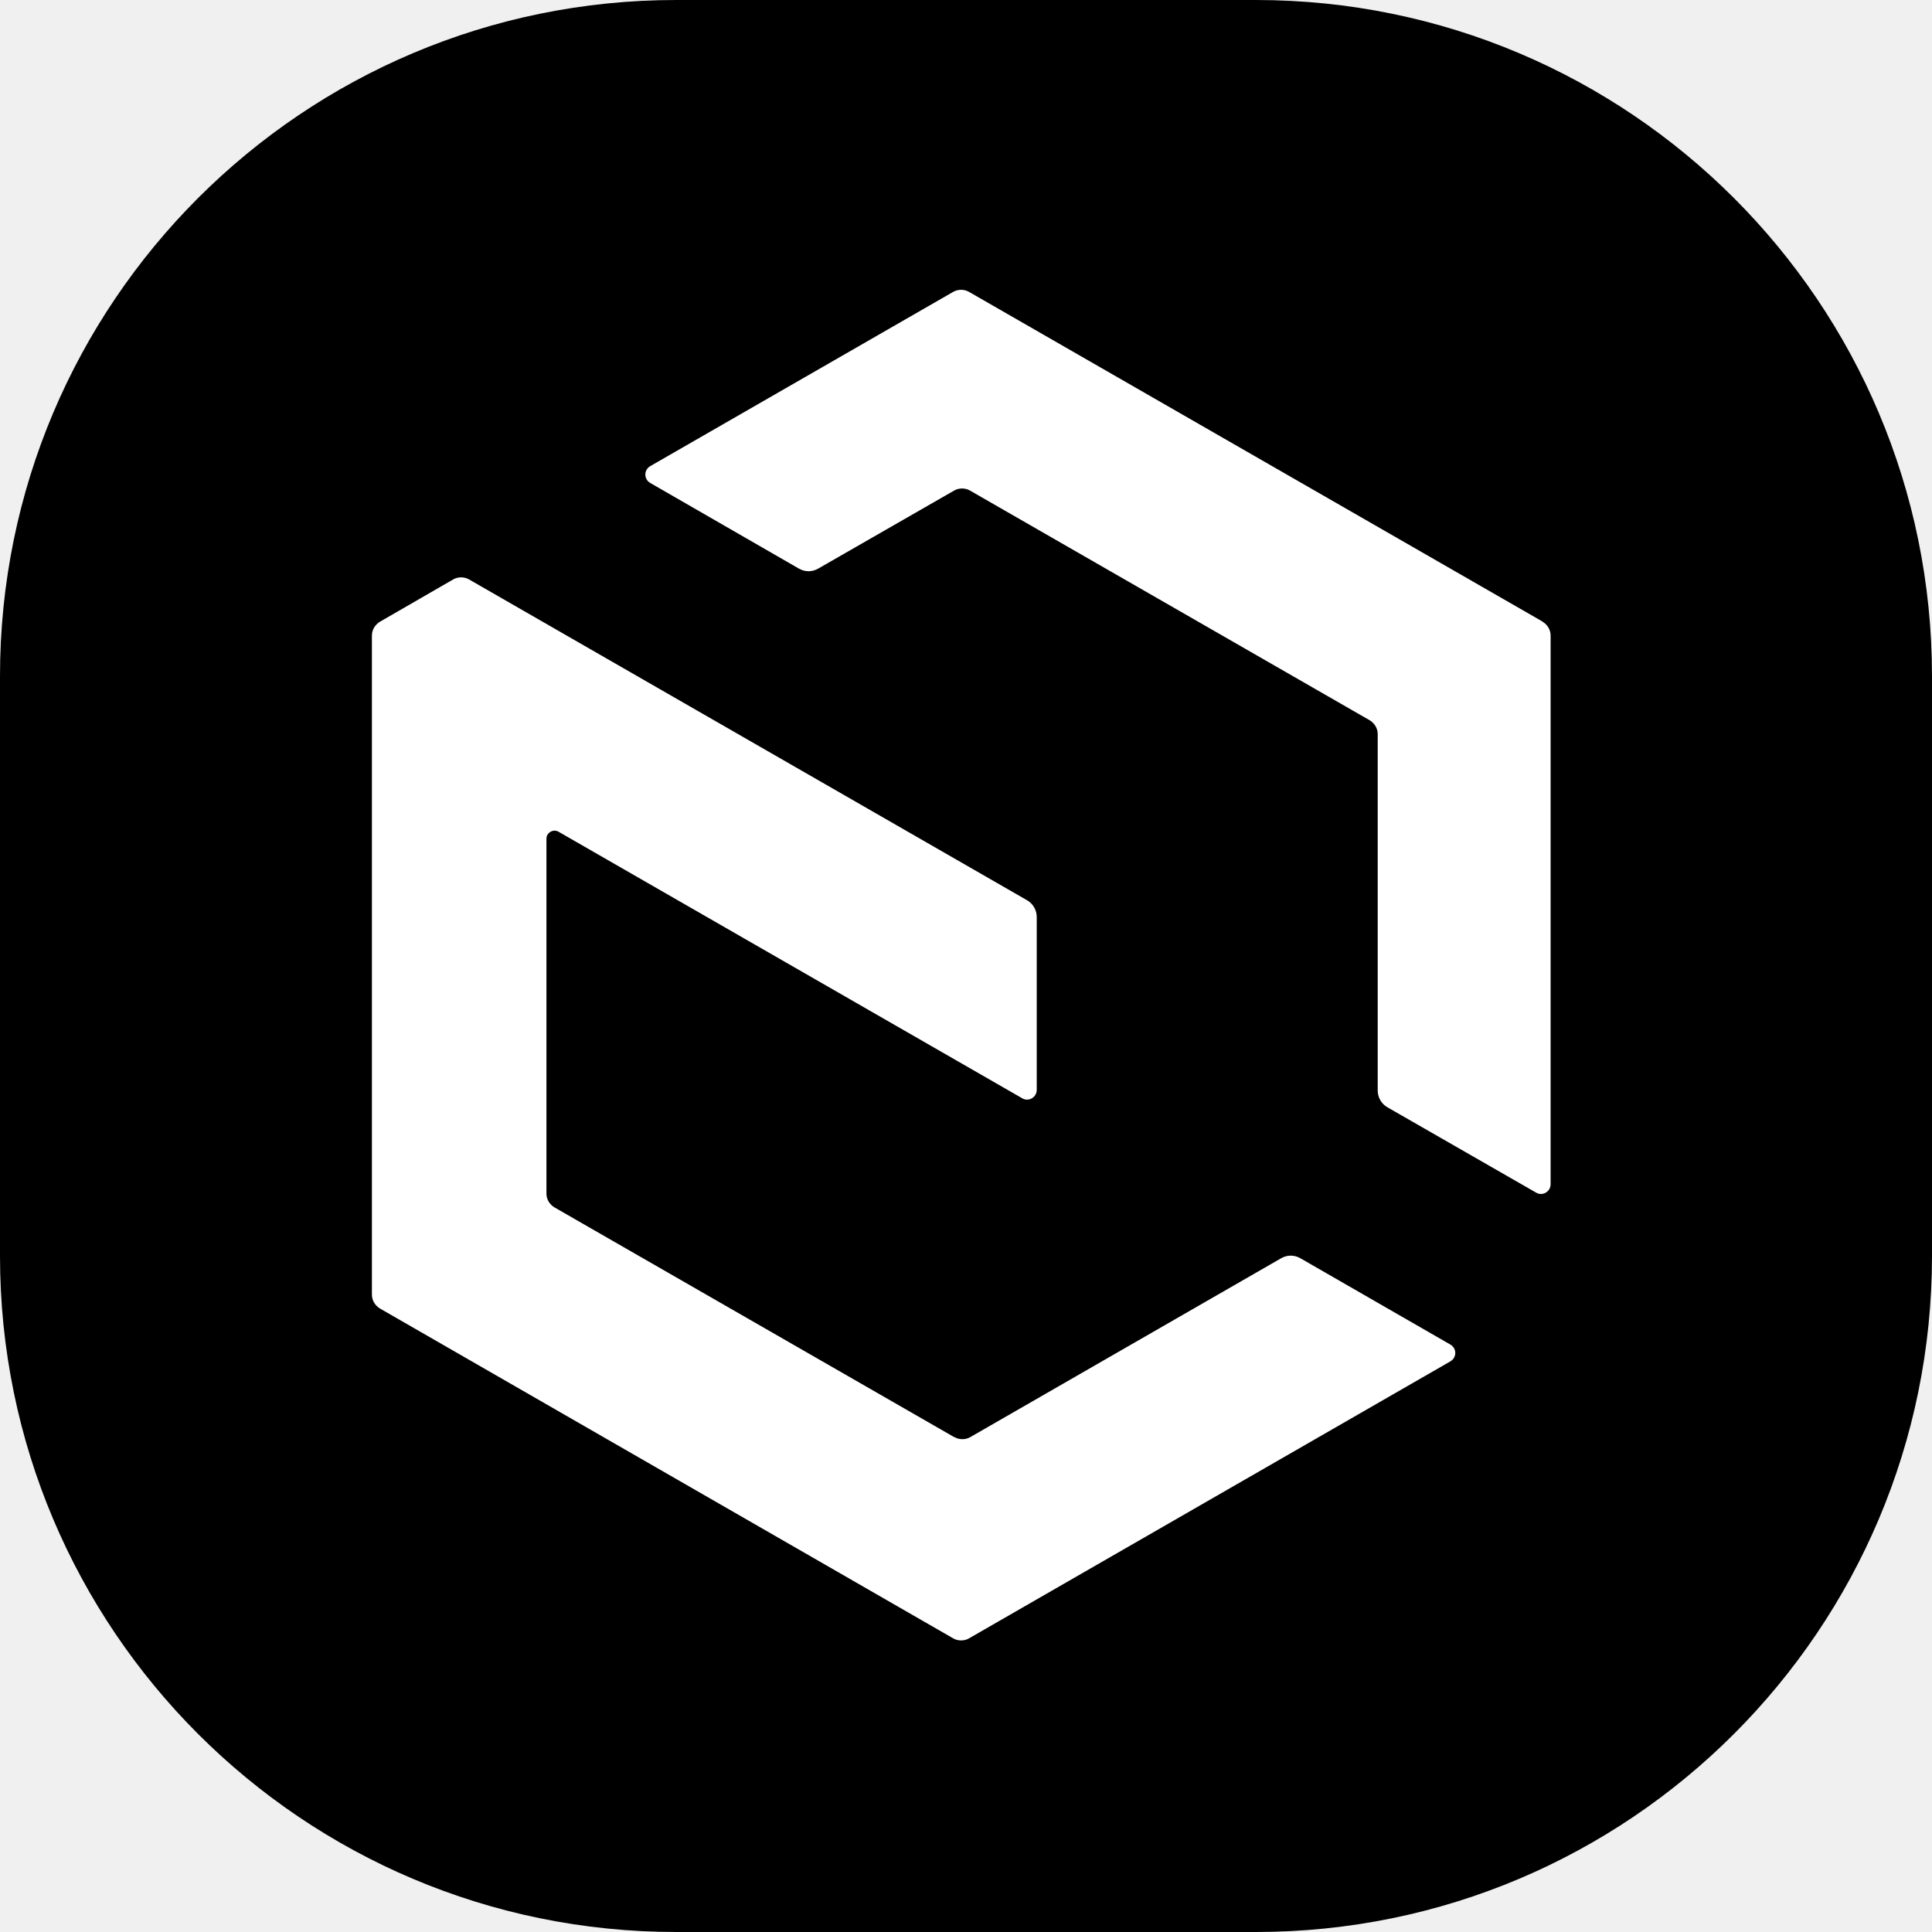
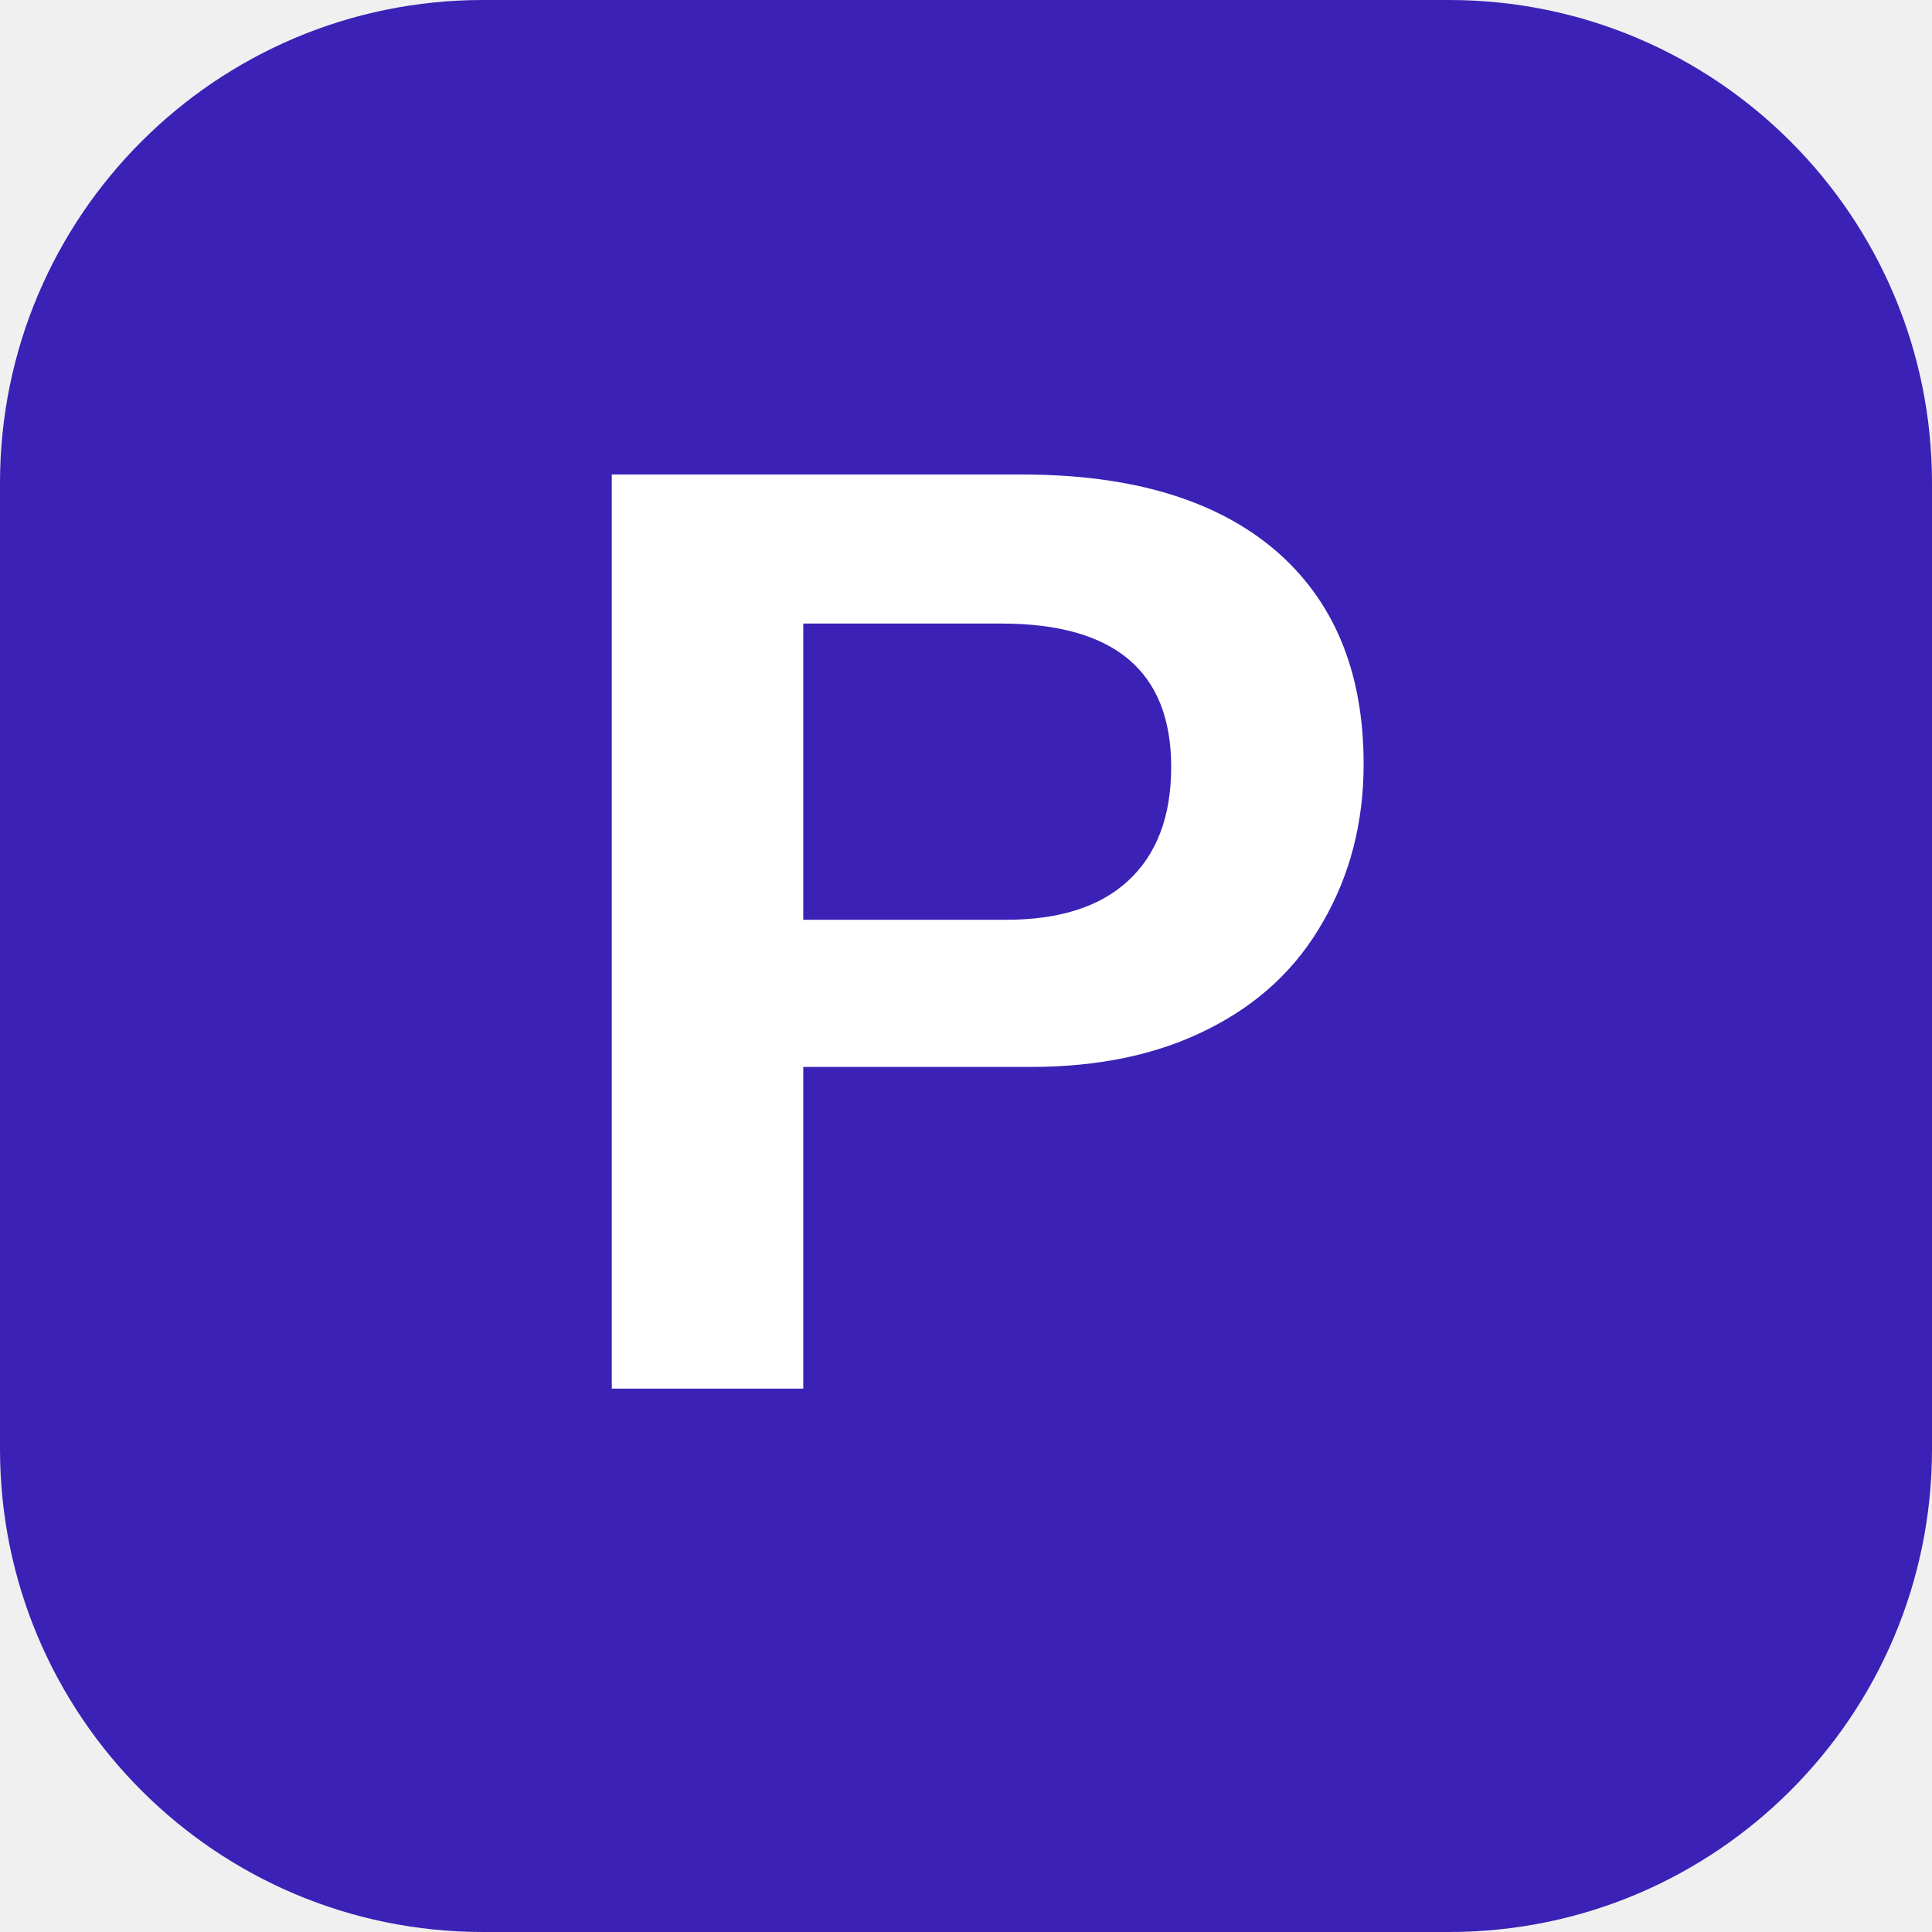
- <svg xmlns="http://www.w3.org/2000/svg" version="1.1" width="1000" height="1000">
-   <style>
-     #light-icon {
-       display: inline;
-     }
-     #dark-icon {
-       display: none;
-     }
- 
-     @media (prefers-color-scheme: dark) {
-       #light-icon {
-         display: none;
-       }
-       #dark-icon {
-         display: inline;
-       }
-     }
-   </style>
-   <g id="light-icon">
-     <svg version="1.1" width="1000" height="1000">
-       <g clip-path="url(#SvgjsClipPath1059)">
-         <rect width="1000" height="1000" fill="#000000" />
-         <g transform="matrix(5,0,0,5,192.5,150)">
-           <svg version="1.1" width="123" height="140">
-             <svg width="123" height="140" viewBox="0 0 123 140" fill="none">
-               <path d="M60.257 118.758L18.904 94.992C18.402 94.692 18.067 94.158 18.067 93.558V56.825C18.067 56.192 18.77 55.792 19.305 56.092L67.316 83.692C67.986 84.092 68.822 83.592 68.822 82.825V64.925C68.822 64.225 68.454 63.558 67.818 63.192L10.071 29.992C9.569 29.692 8.9 29.692 8.398 29.992L0.836 34.358C0.335 34.658 0 35.192 0 35.792V104.025C0 104.625 0.335 105.158 0.836 105.458L60.157 139.592C60.658 139.892 61.328 139.892 61.829 139.592L111.647 110.925C112.317 110.525 112.317 109.592 111.647 109.192L96.123 100.258C95.487 99.892 94.751 99.892 94.116 100.258L61.963 118.758C61.461 119.058 60.792 119.058 60.29 118.758H60.257Z" fill="white" />
-               <path d="M121.149 34.325L61.829 0.225C61.328 -0.075 60.658 -0.075 60.157 0.225L28.807 18.258C28.138 18.658 28.138 19.592 28.807 19.992L44.197 28.858C44.833 29.225 45.569 29.225 46.205 28.858L60.257 20.792C60.759 20.492 61.428 20.492 61.93 20.792L103.283 44.558C103.785 44.858 104.12 45.392 104.12 45.992V82.892C104.12 83.592 104.488 84.258 105.123 84.625L120.514 93.458C121.183 93.858 122.019 93.358 122.019 92.592V35.792C122.019 35.192 121.685 34.658 121.183 34.358L121.149 34.325Z" fill="white" />
-             </svg>
-           </svg>
-         </g>
-       </g>
-       <defs>
-         <clipPath id="SvgjsClipPath1059">
-           <rect width="1000" height="1000" x="0" y="0" rx="350" ry="350" />
-         </clipPath>
-       </defs>
-     </svg>
-   </g>
-   <g id="dark-icon">
-     <svg version="1.1" width="1000" height="1000">
-       <g clip-path="url(#SvgjsClipPath1060)">
-         <rect width="1000" height="1000" fill="#000000" />
-         <g transform="matrix(5,0,0,5,192.5,150)">
-           <svg version="1.1" width="123" height="140">
-             <svg width="123" height="140" viewBox="0 0 123 140" fill="none">
-               <path d="M60.257 118.758L18.904 94.992C18.402 94.692 18.067 94.158 18.067 93.558V56.825C18.067 56.192 18.77 55.792 19.305 56.092L67.316 83.692C67.986 84.092 68.822 83.592 68.822 82.825V64.925C68.822 64.225 68.454 63.558 67.818 63.192L10.071 29.992C9.569 29.692 8.9 29.692 8.398 29.992L0.836 34.358C0.335 34.658 0 35.192 0 35.792V104.025C0 104.625 0.335 105.158 0.836 105.458L60.157 139.592C60.658 139.892 61.328 139.892 61.829 139.592L111.647 110.925C112.317 110.525 112.317 109.592 111.647 109.192L96.123 100.258C95.487 99.892 94.751 99.892 94.116 100.258L61.963 118.758C61.461 119.058 60.792 119.058 60.29 118.758H60.257Z" fill="white" />
-               <path d="M121.149 34.325L61.829 0.225C61.328 -0.075 60.658 -0.075 60.157 0.225L28.807 18.258C28.138 18.658 28.138 19.592 28.807 19.992L44.197 28.858C44.833 29.225 45.569 29.225 46.205 28.858L60.257 20.792C60.759 20.492 61.428 20.492 61.93 20.792L103.283 44.558C103.785 44.858 104.12 45.392 104.12 45.992V82.892C104.12 83.592 104.488 84.258 105.123 84.625L120.514 93.458C121.183 93.858 122.019 93.358 122.019 92.592V35.792C122.019 35.192 121.685 34.658 121.183 34.358L121.149 34.325Z" fill="white" />
-             </svg>
-           </svg>
-         </g>
-       </g>
-       <defs>
-         <clipPath id="SvgjsClipPath1060">
-           <rect width="1000" height="1000" x="0" y="0" rx="350" ry="350" />
-         </clipPath>
-       </defs>
-     </svg>
-   </g>
+ <svg xmlns="http://www.w3.org/2000/svg" width="32" height="32" viewBox="0 0 32 32">
+   <rect width="32" height="32" rx="8" fill="#3B21B6" />
+   <text x="16" y="23" text-anchor="middle" font-family="Arial, sans-serif" font-weight="700" font-size="22" fill="white">P</text>
</svg>
